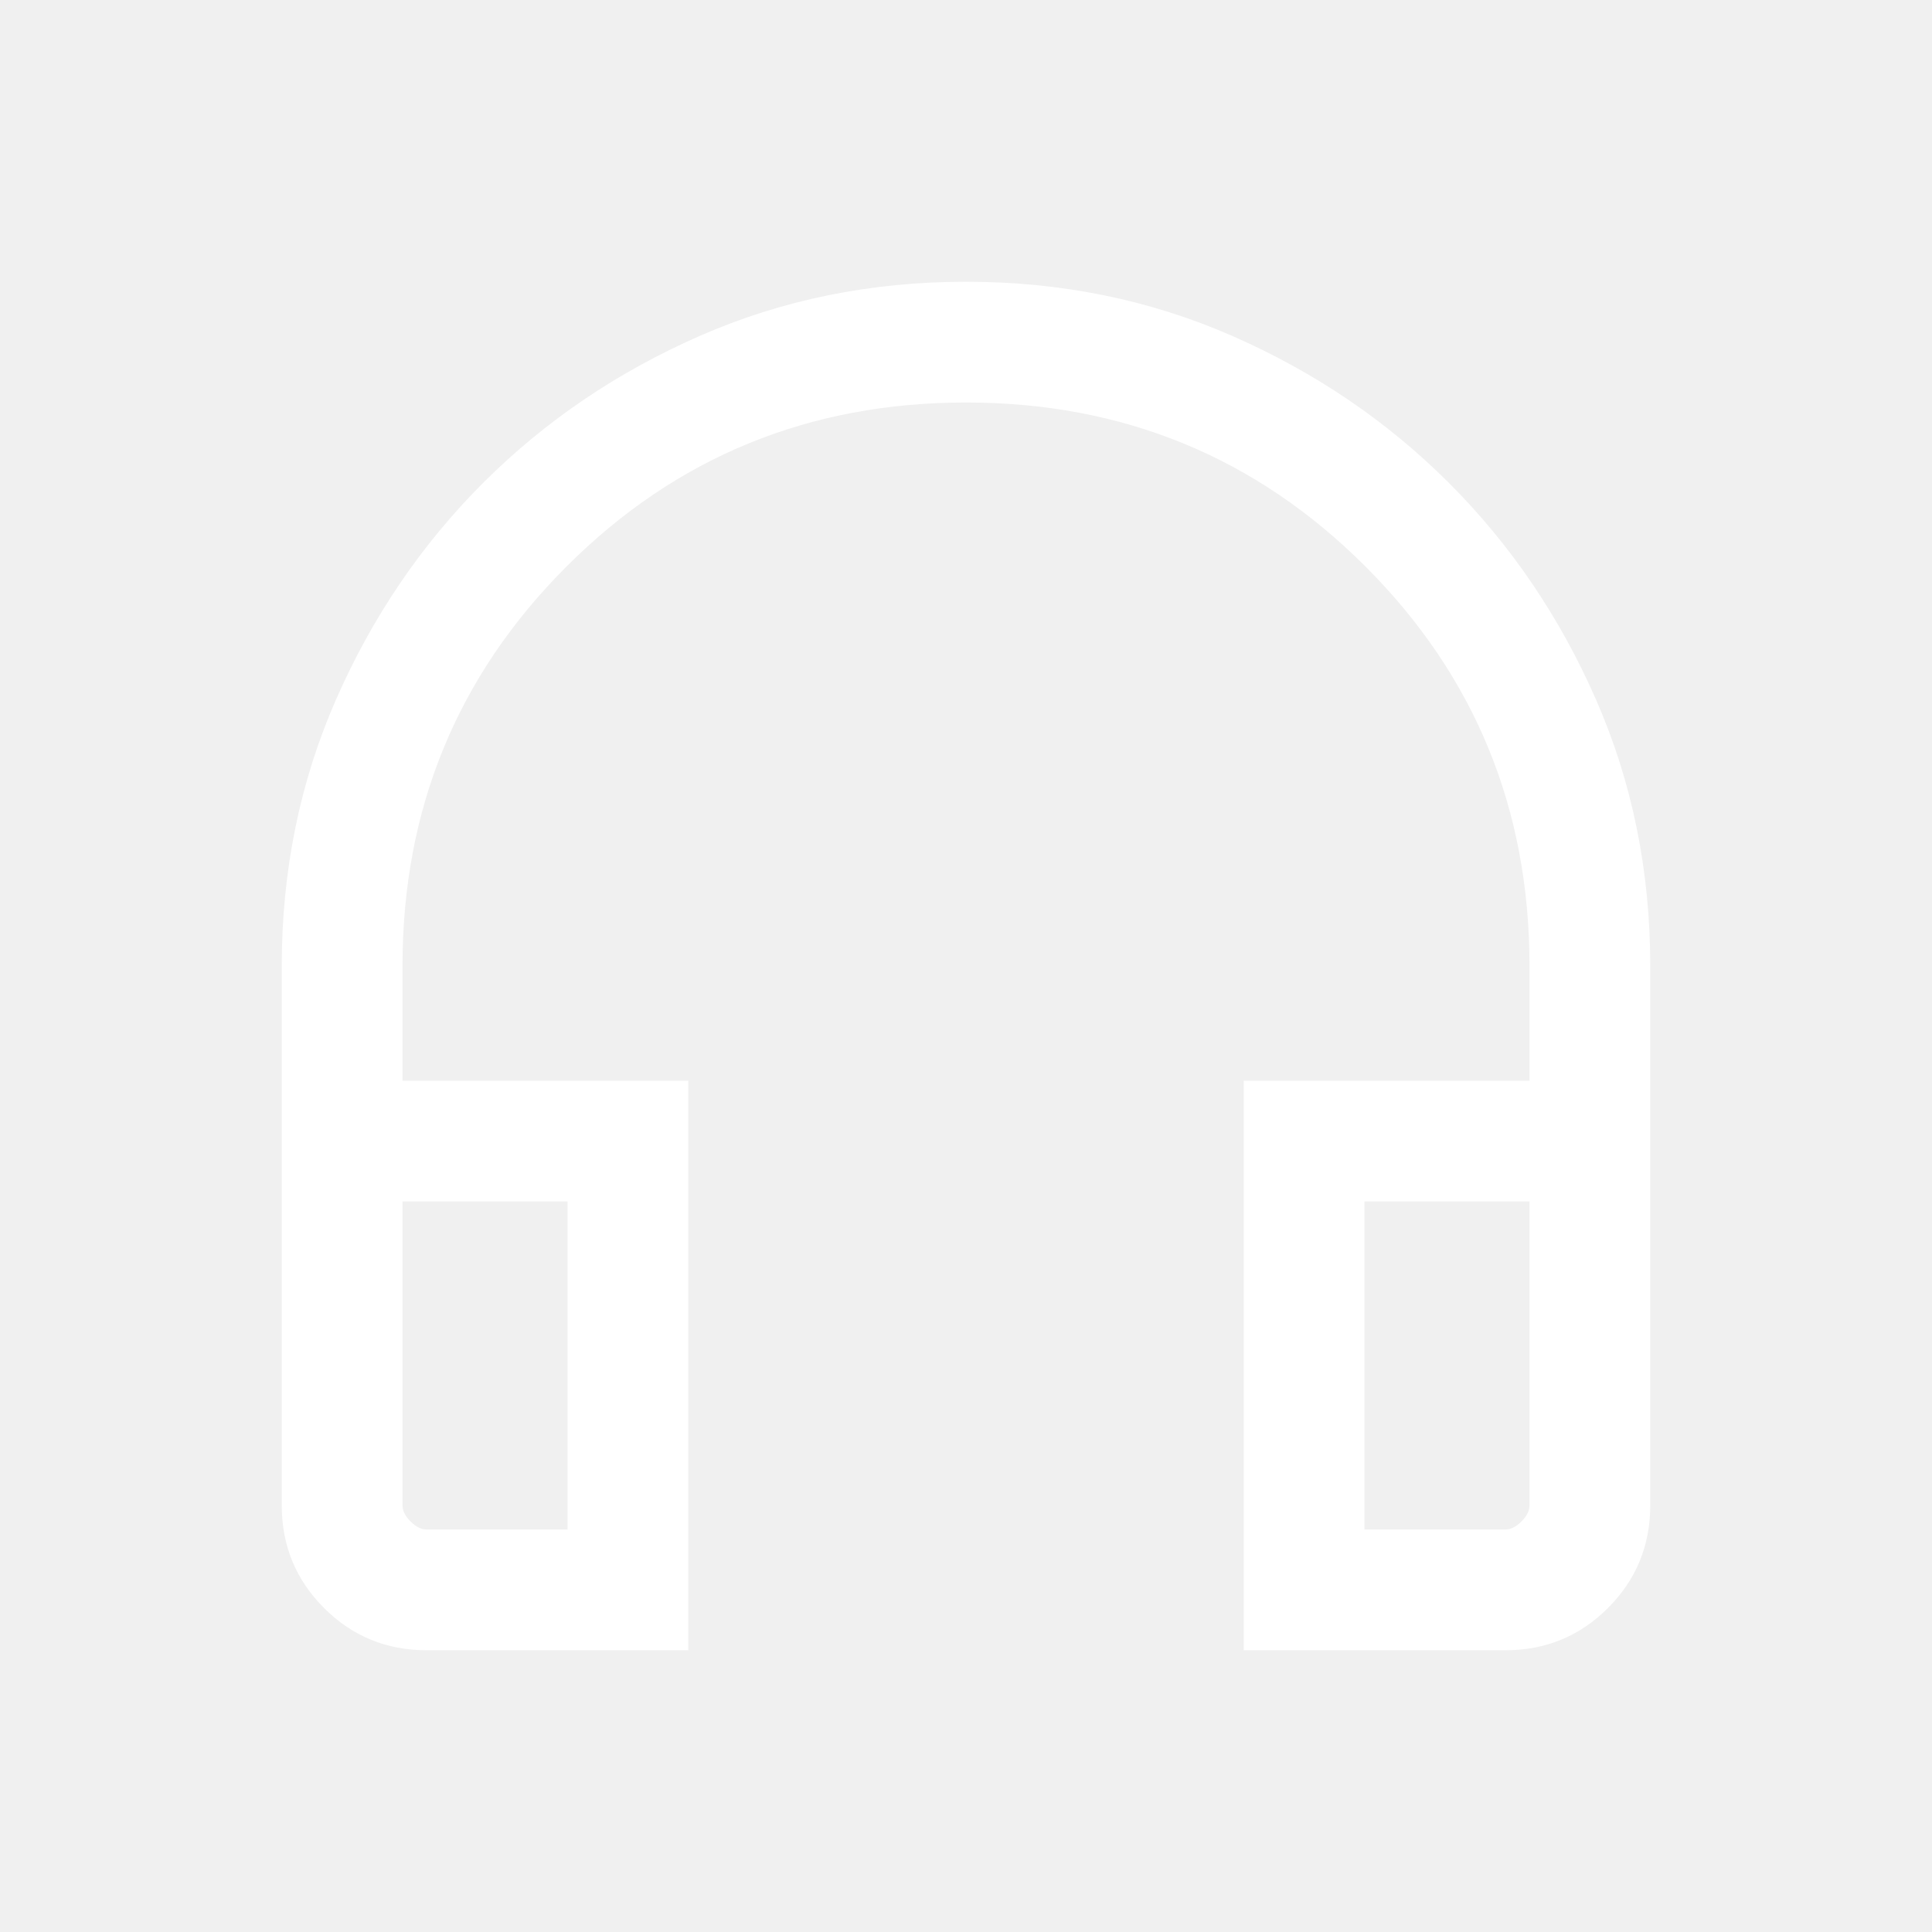
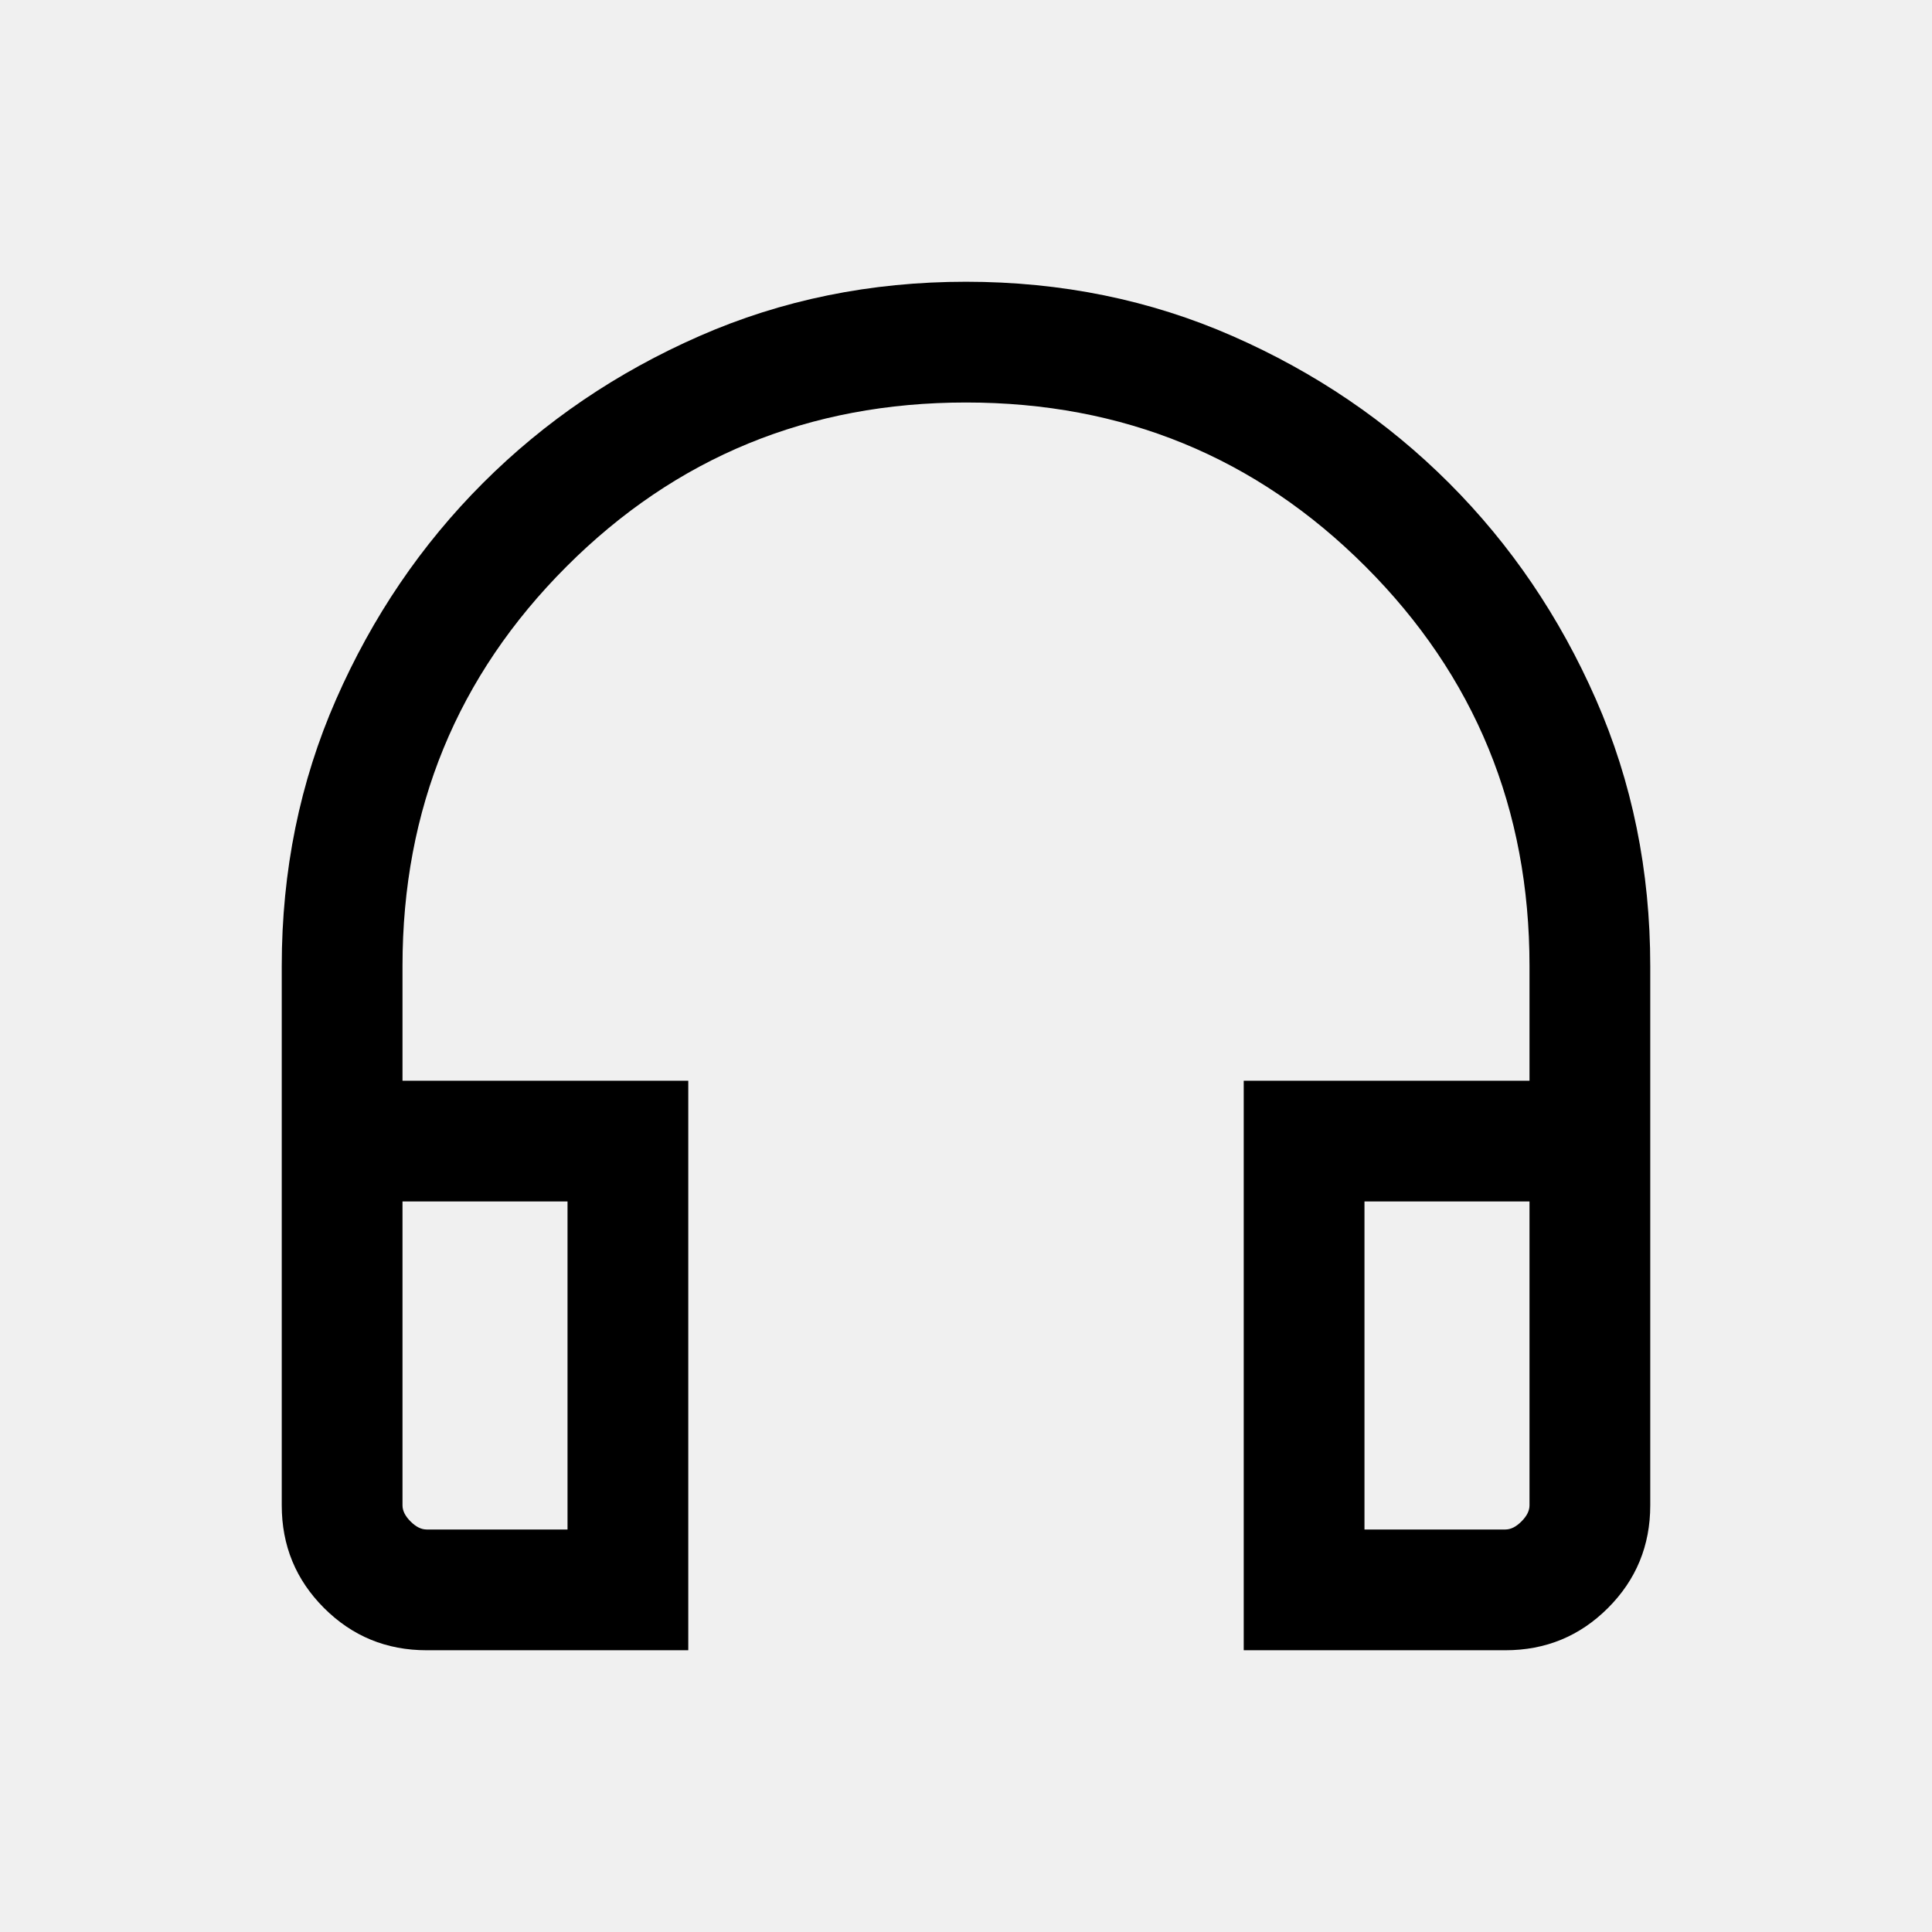
<svg xmlns="http://www.w3.org/2000/svg" viewBox="0 0 24 24" fill="none">
-   <path d="M8.55 20.5H5.3C4.8 20.5 4.375 20.325 4.025 19.975C3.675 19.625 3.5 19.2 3.5 18.7V12C3.5 10.817 3.725 9.713 4.175 8.688C4.625 7.663 5.233 6.767 6 6C6.767 5.233 7.663 4.625 8.688 4.175C9.713 3.725 10.817 3.5 12 3.5C13.183 3.5 14.287 3.725 15.312 4.175C16.337 4.625 17.233 5.233 18 6C18.767 6.767 19.375 7.663 19.825 8.688C20.275 9.713 20.5 10.817 20.5 12V18.7C20.5 19.2 20.325 19.625 19.975 19.975C19.625 20.325 19.2 20.5 18.7 20.5H15.45V13.425H19V12C19 10.05 18.321 8.396 16.962 7.037C15.604 5.679 13.95 5 12 5C10.05 5 8.396 5.679 7.038 7.037C5.679 8.396 5 10.05 5 12V13.425H8.55V20.5ZM7.05 14.925H5V18.7C5 18.767 5.033 18.833 5.1 18.9C5.167 18.967 5.233 19 5.3 19H7.05V14.925ZM16.95 14.925V19H18.7C18.767 19 18.833 18.967 18.9 18.9C18.967 18.833 19 18.767 19 18.7V14.925H16.95ZM16.95 14.925H19C19 14.925 18.967 14.925 18.9 14.925C18.833 14.925 18.767 14.925 18.7 14.925H16.95ZM7.05 14.925H5.3C5.233 14.925 5.167 14.925 5.1 14.925C5.033 14.925 5 14.925 5 14.925H7.05Z" fill="white" />
+   <path d="M8.55 20.5H5.3C4.8 20.5 4.375 20.325 4.025 19.975C3.675 19.625 3.5 19.2 3.5 18.7V12C3.5 10.817 3.725 9.713 4.175 8.688C4.625 7.663 5.233 6.767 6 6C6.767 5.233 7.663 4.625 8.688 4.175C9.713 3.725 10.817 3.5 12 3.5C13.183 3.5 14.287 3.725 15.312 4.175C16.337 4.625 17.233 5.233 18 6C18.767 6.767 19.375 7.663 19.825 8.688C20.275 9.713 20.5 10.817 20.5 12V18.7C20.5 19.2 20.325 19.625 19.975 19.975C19.625 20.325 19.2 20.5 18.7 20.5H15.45V13.425H19V12C19 10.05 18.321 8.396 16.962 7.037C15.604 5.679 13.95 5 12 5C10.05 5 8.396 5.679 7.038 7.037C5.679 8.396 5 10.05 5 12V13.425H8.55V20.5ZM7.05 14.925H5V18.7C5 18.767 5.033 18.833 5.1 18.9C5.167 18.967 5.233 19 5.3 19H7.05V14.925ZM16.95 14.925V19H18.7C18.767 19 18.833 18.967 18.9 18.9C18.967 18.833 19 18.767 19 18.7V14.925H16.95ZM16.95 14.925H19C19 14.925 18.967 14.925 18.9 14.925C18.833 14.925 18.767 14.925 18.7 14.925H16.95ZM7.05 14.925H5.3C5.233 14.925 5.167 14.925 5.1 14.925C5.033 14.925 5 14.925 5 14.925H7.05Z" fill="currentColor" />
</svg>
